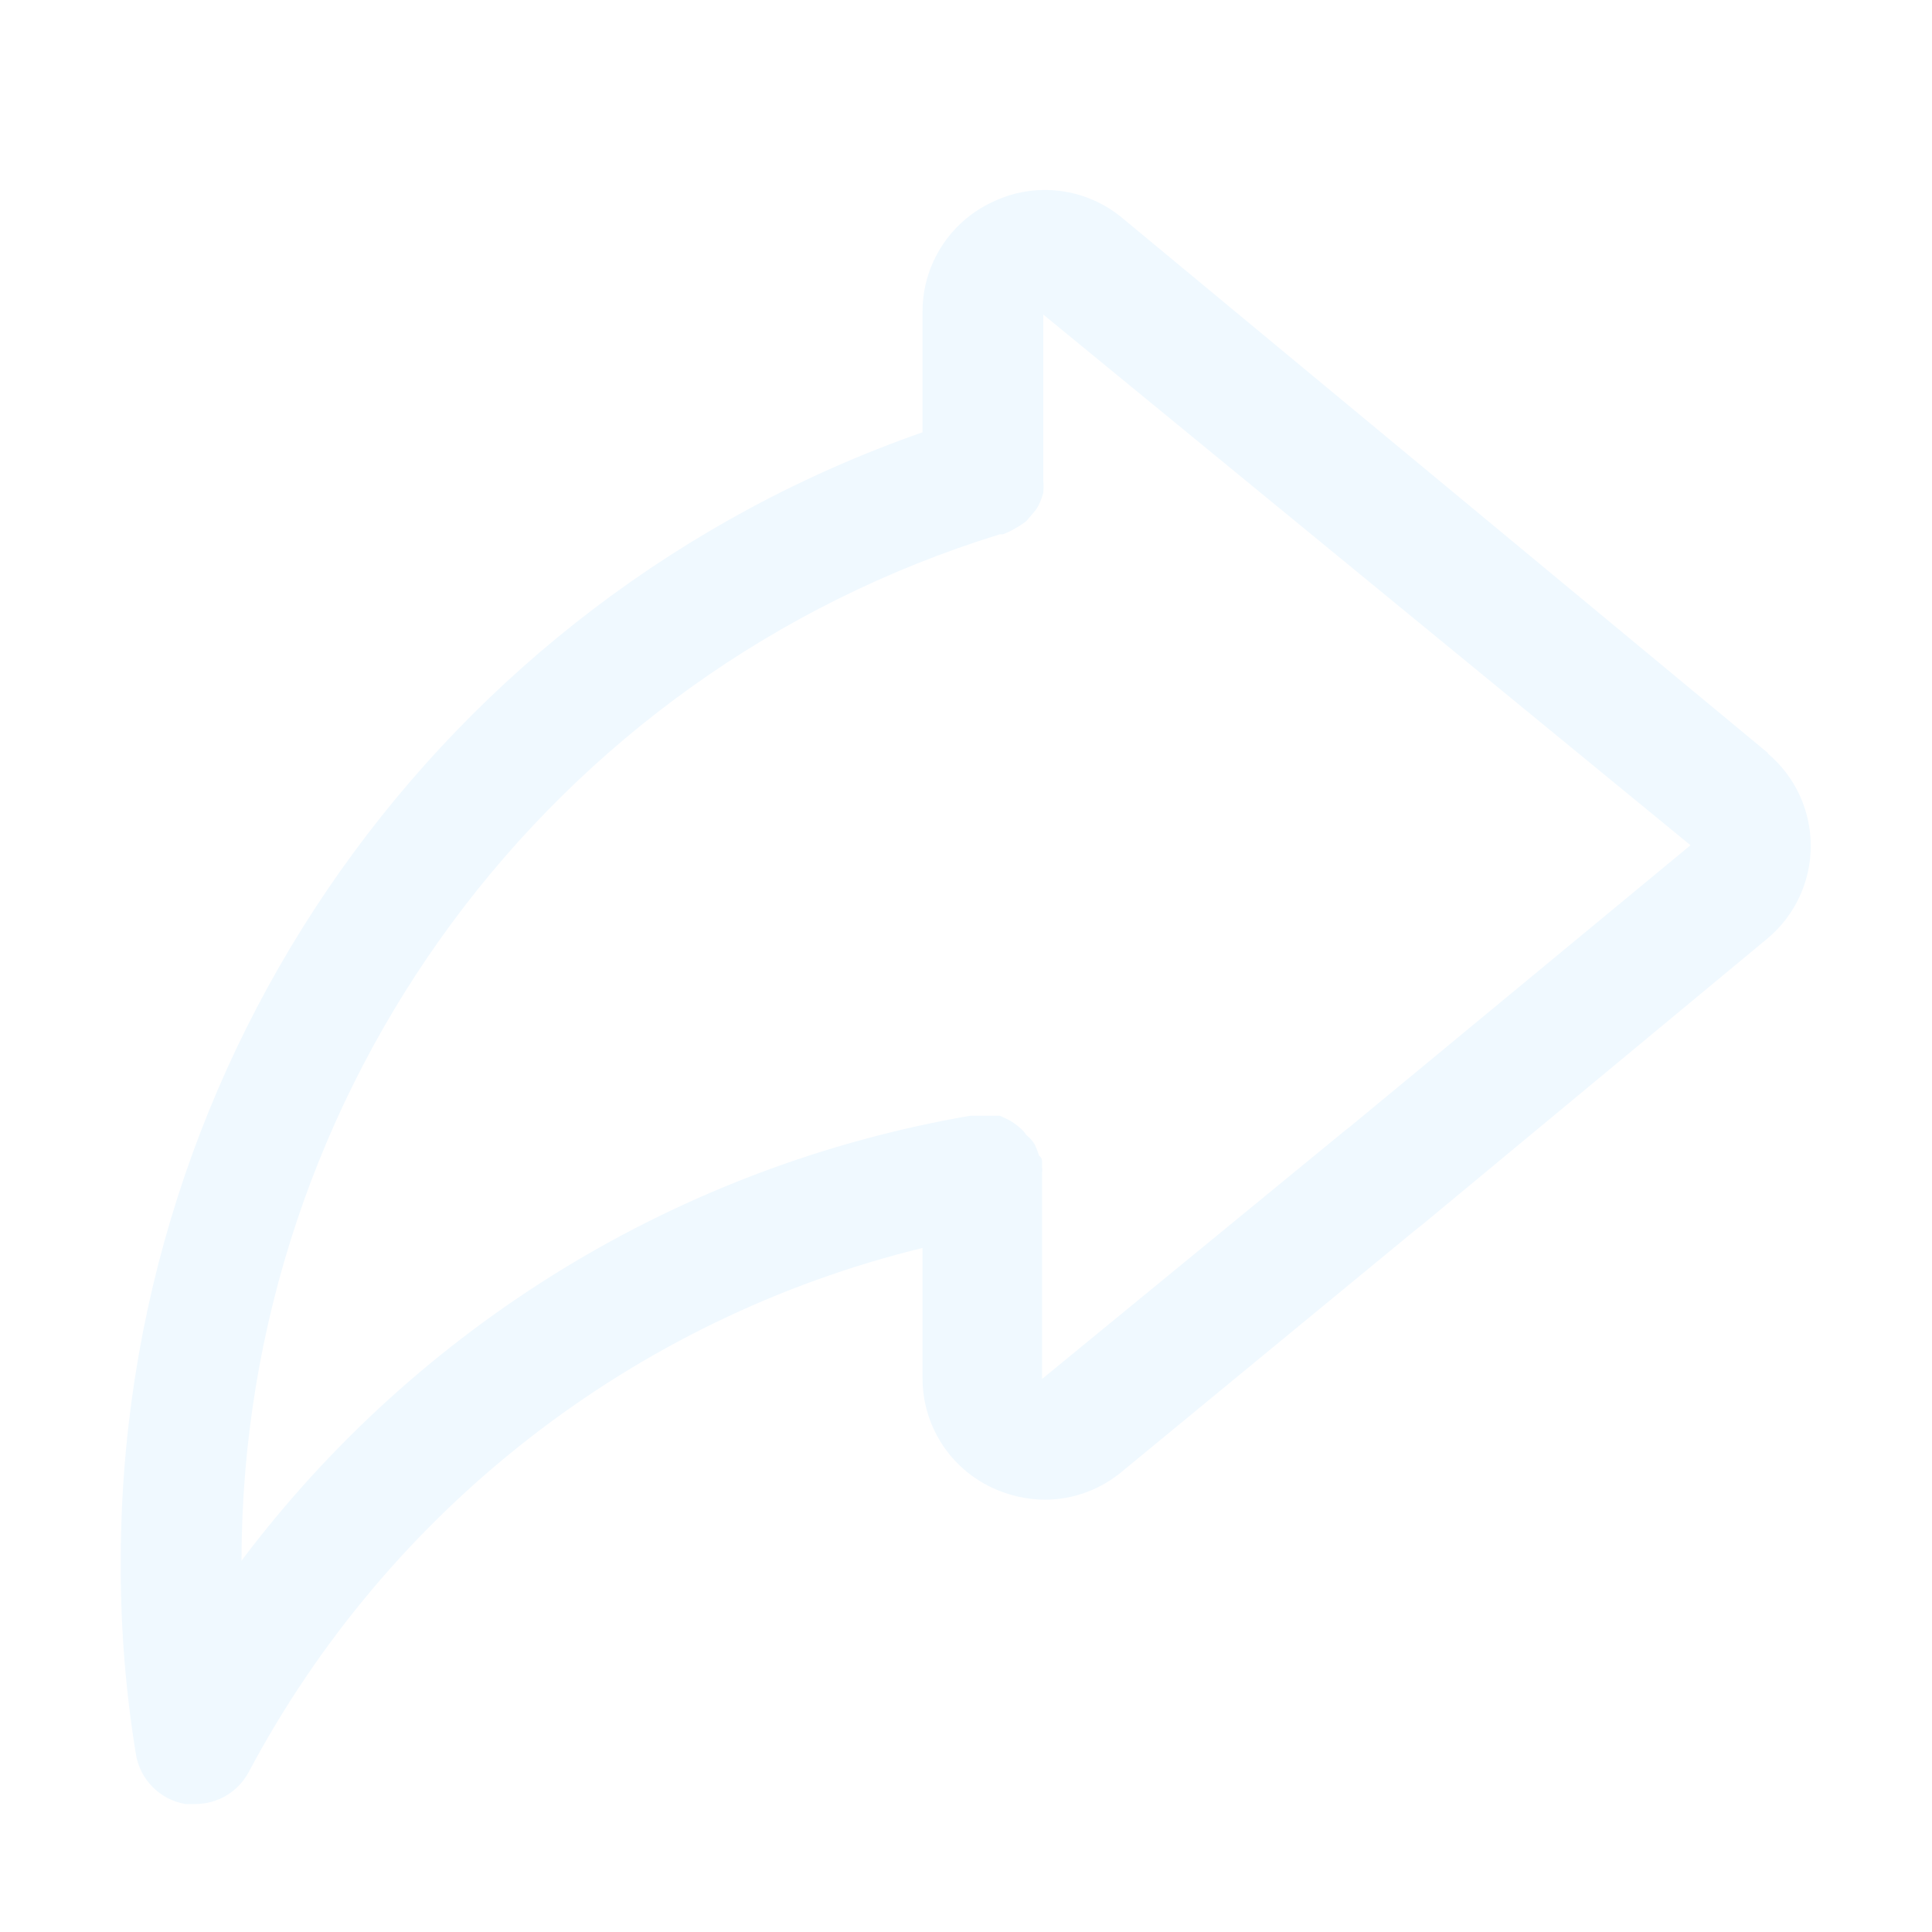
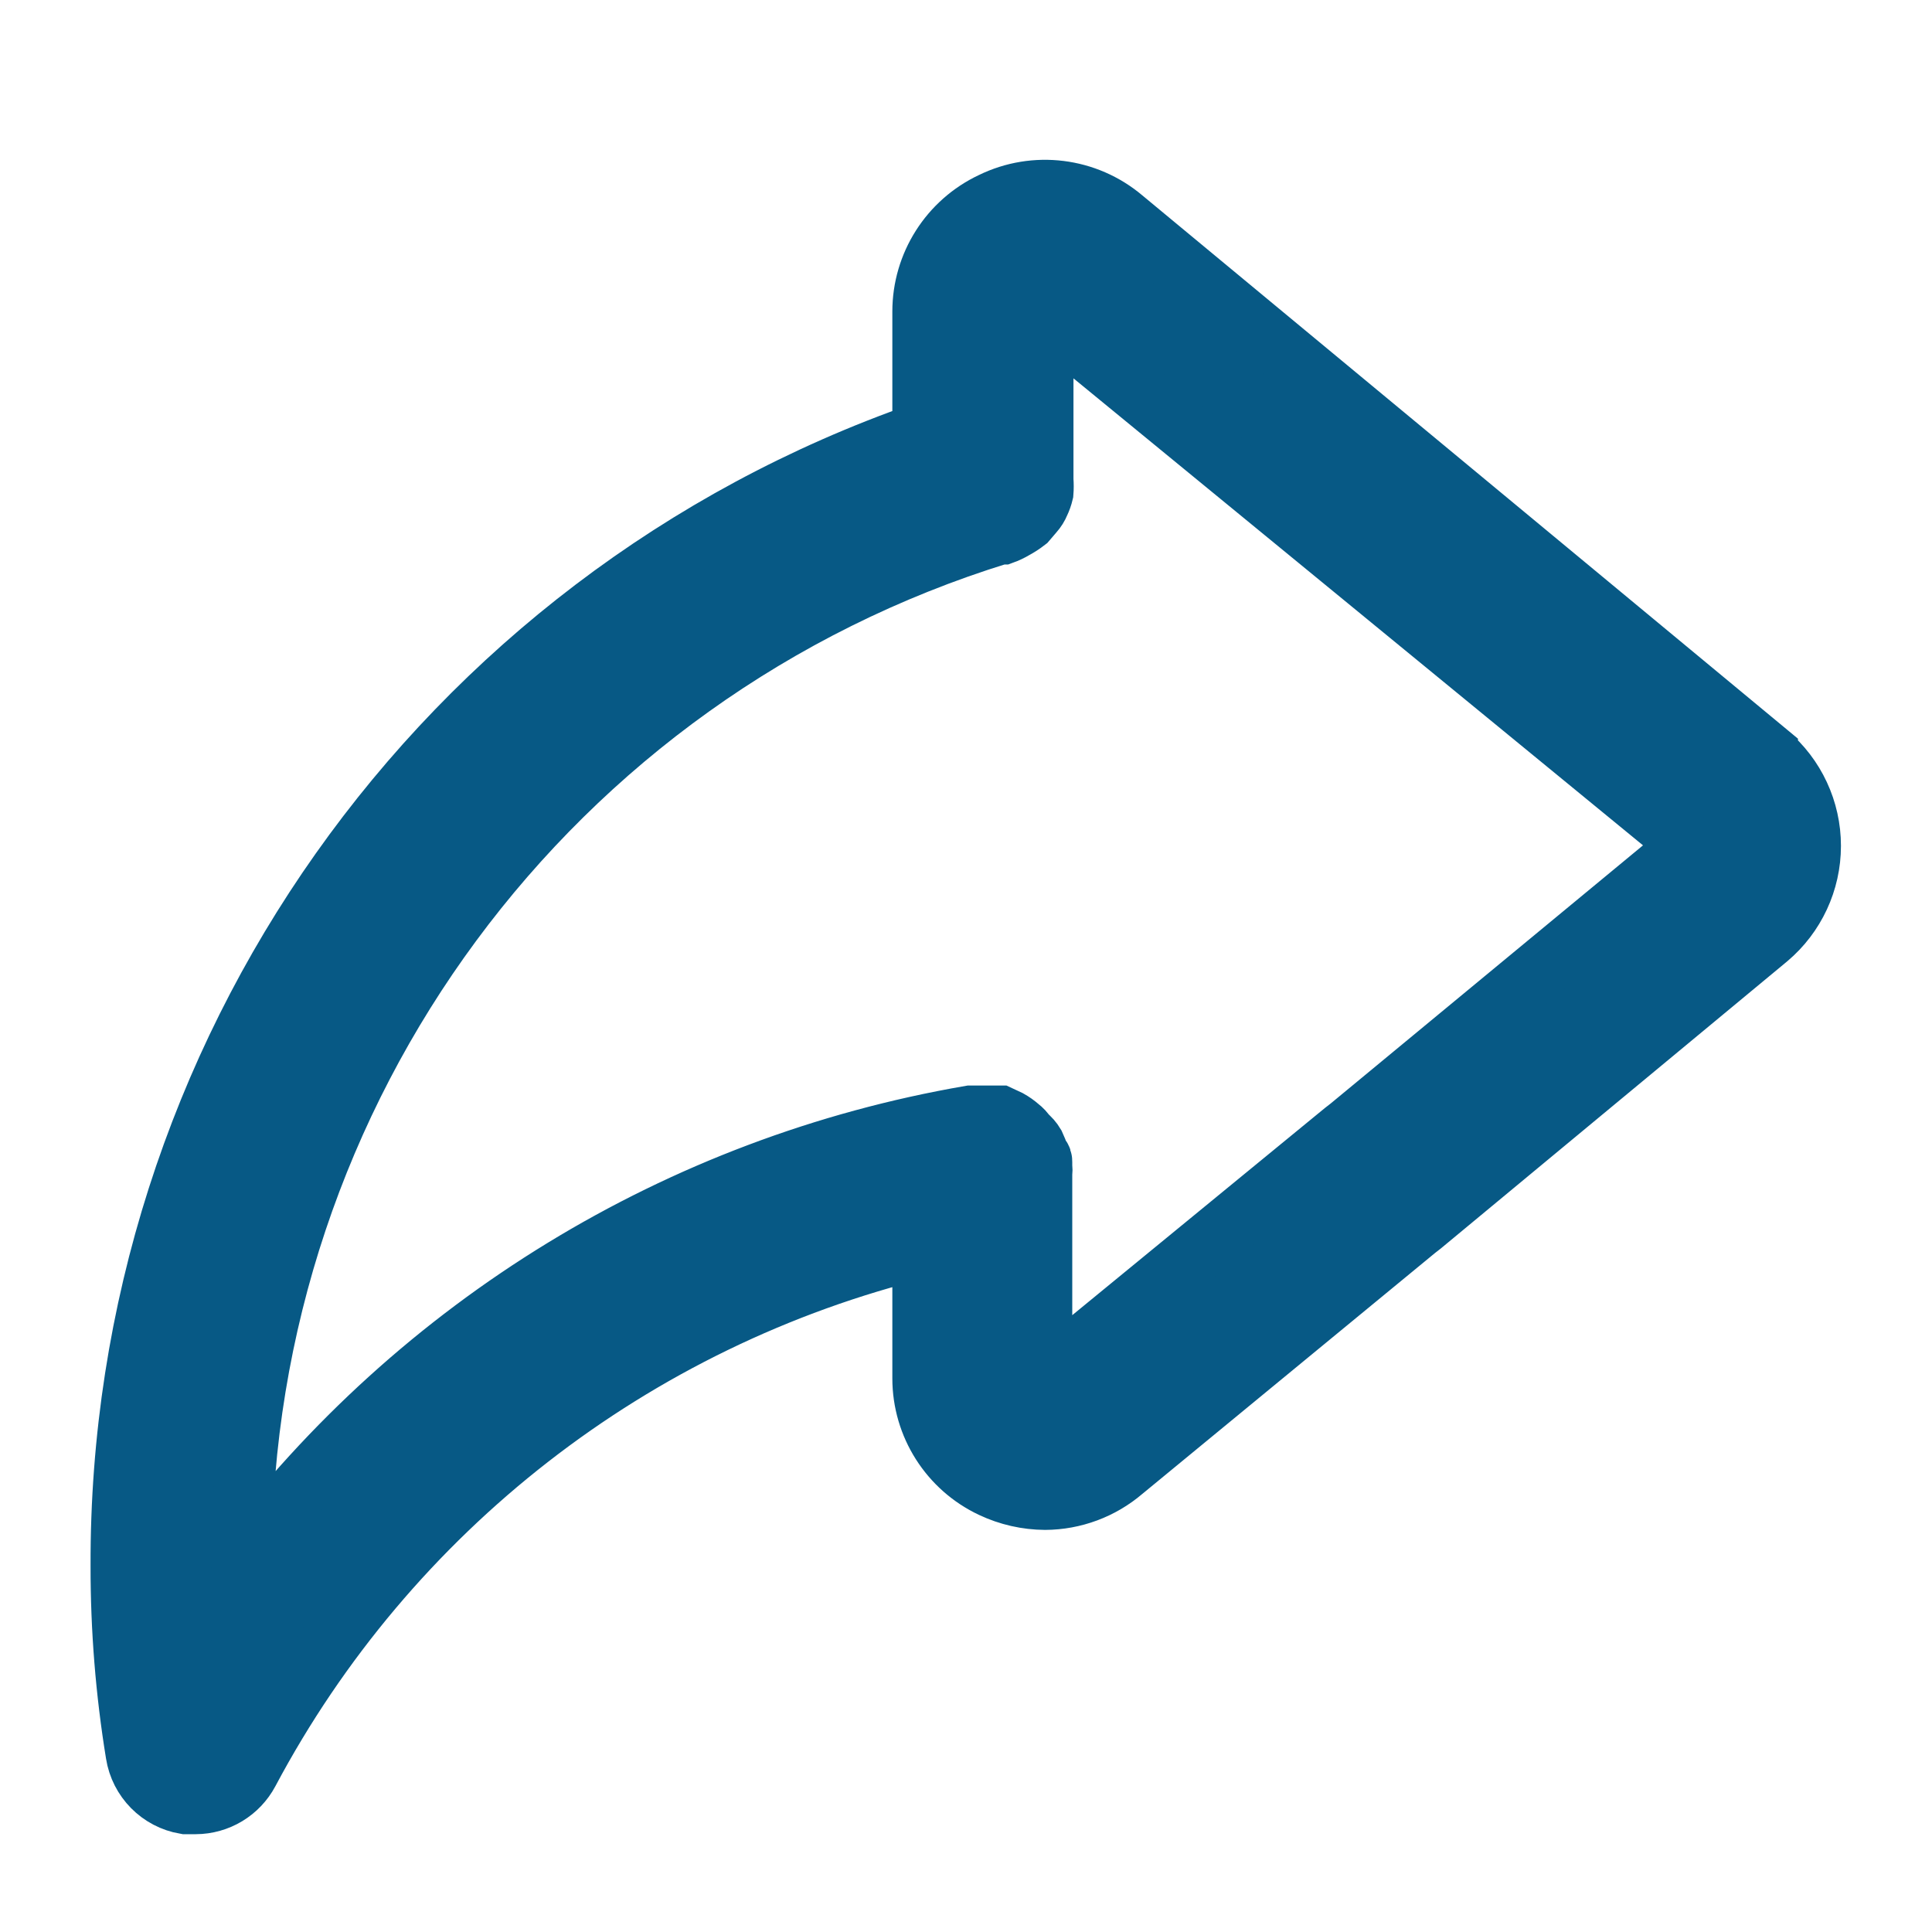
- <svg xmlns="http://www.w3.org/2000/svg" fill="#f0f9ff" width="64px" height="64px" viewBox="0 0 32 32">
+ <svg xmlns="http://www.w3.org/2000/svg" fill="#075985" width="64px" height="64px" viewBox="0 0 32 32" stroke="#075985">
  <g id="SVGRepo_bgCarrier" stroke-width="0" />
  <g id="SVGRepo_tracerCarrier" stroke-linecap="round" stroke-linejoin="round" />
  <g id="SVGRepo_iconCarrier">
    <g data-name="Layer 2" id="Layer_2">
      <path d="M29.28,12.47,18.6,3.62a2,2,0,0,0-2.17-.27,2,2,0,0,0-1.15,1.81v2A19.82,19.82,0,0,0,2,25.94a19.18,19.18,0,0,0,.25,3.11,1,1,0,0,0,.82.83h.17a1,1,0,0,0,.88-.53,17.29,17.29,0,0,1,11.16-8.68v2.16a2,2,0,0,0,1.15,1.81,2.09,2.09,0,0,0,.88.2,2,2,0,0,0,1.29-.48l4.86-4,.09-.07,5.73-4.75a2,2,0,0,0,0-3.06Zm-6.93,6.2-.09.07-5,4.1V19.42a.19.19,0,0,0,0-.08s0-.06,0-.09,0-.07-.05-.11a1.34,1.34,0,0,0-.07-.18A.57.57,0,0,0,17,18.8a.49.49,0,0,0-.12-.13,1,1,0,0,0-.17-.12l-.15-.07-.22,0-.1,0-.08,0h-.09A19.19,19.19,0,0,0,4,25.85a17.81,17.81,0,0,1,12.56-17l.05,0a1.11,1.11,0,0,0,.19-.09A1.43,1.43,0,0,0,17,8.63l.12-.14a.54.54,0,0,0,.1-.16.85.85,0,0,0,.06-.17,1.3,1.3,0,0,0,0-.21.43.43,0,0,0,0,0l0-2.74L28,14Z" />
    </g>
  </g>
</svg>
